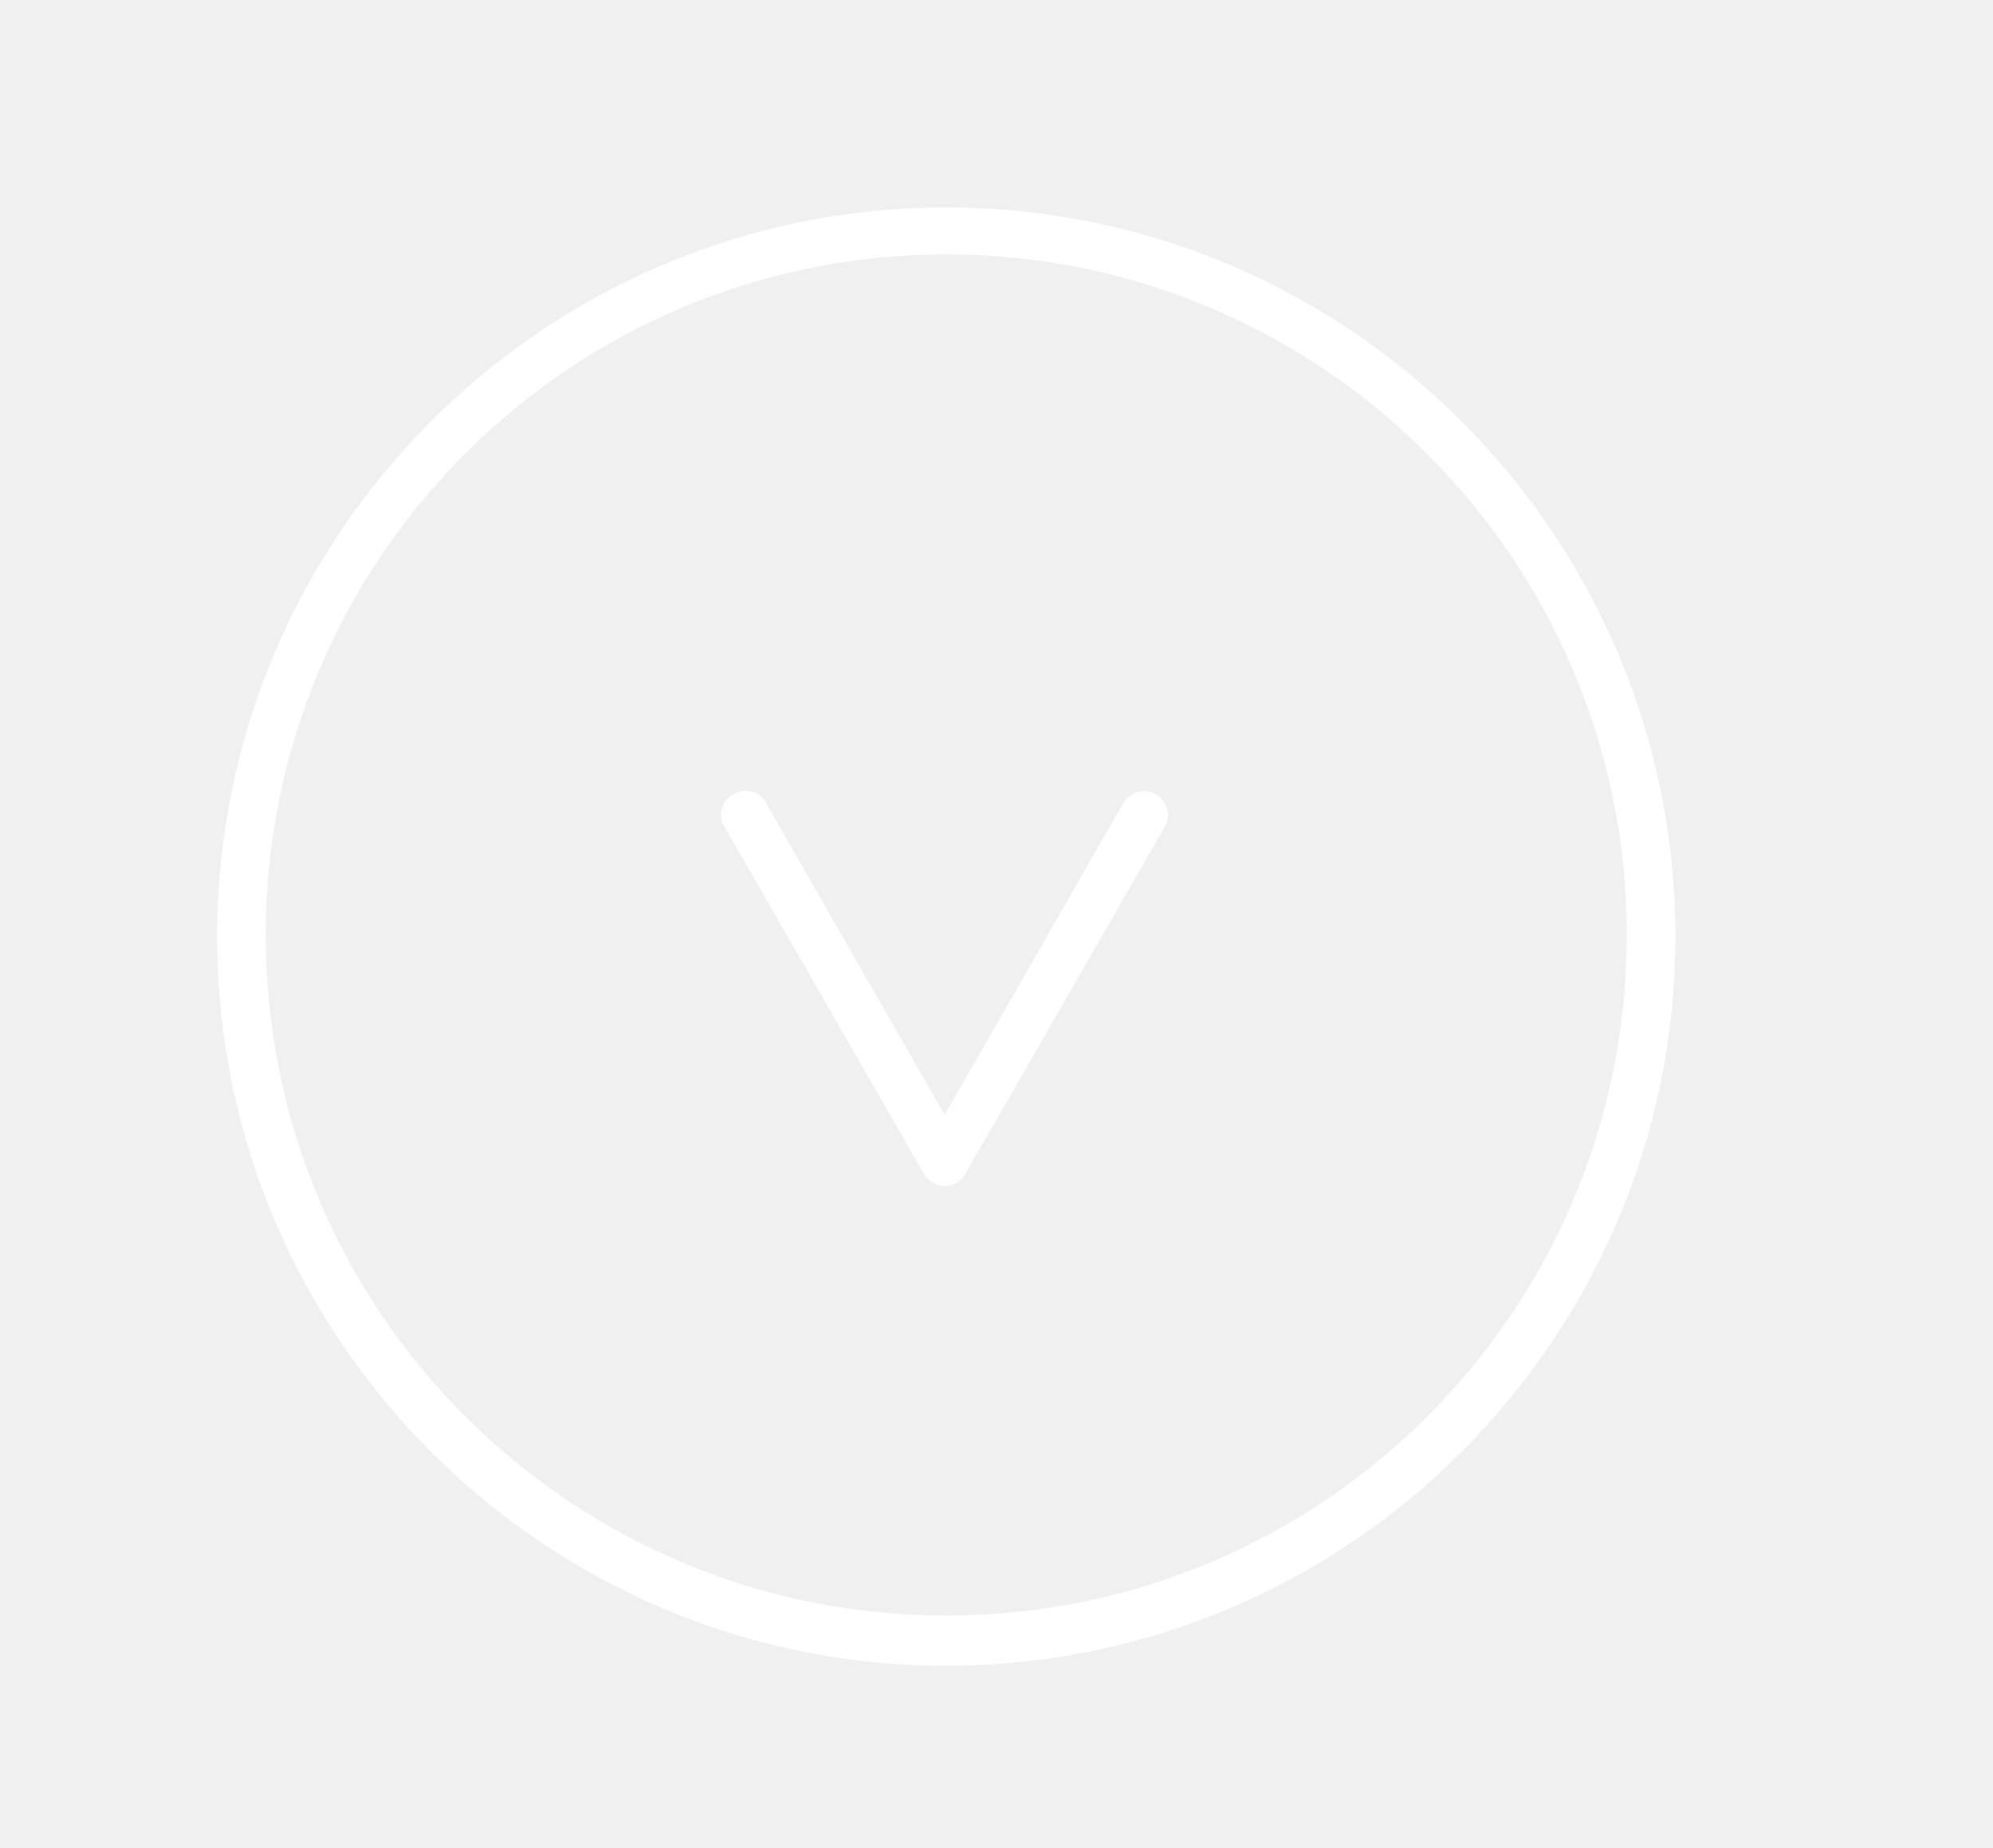
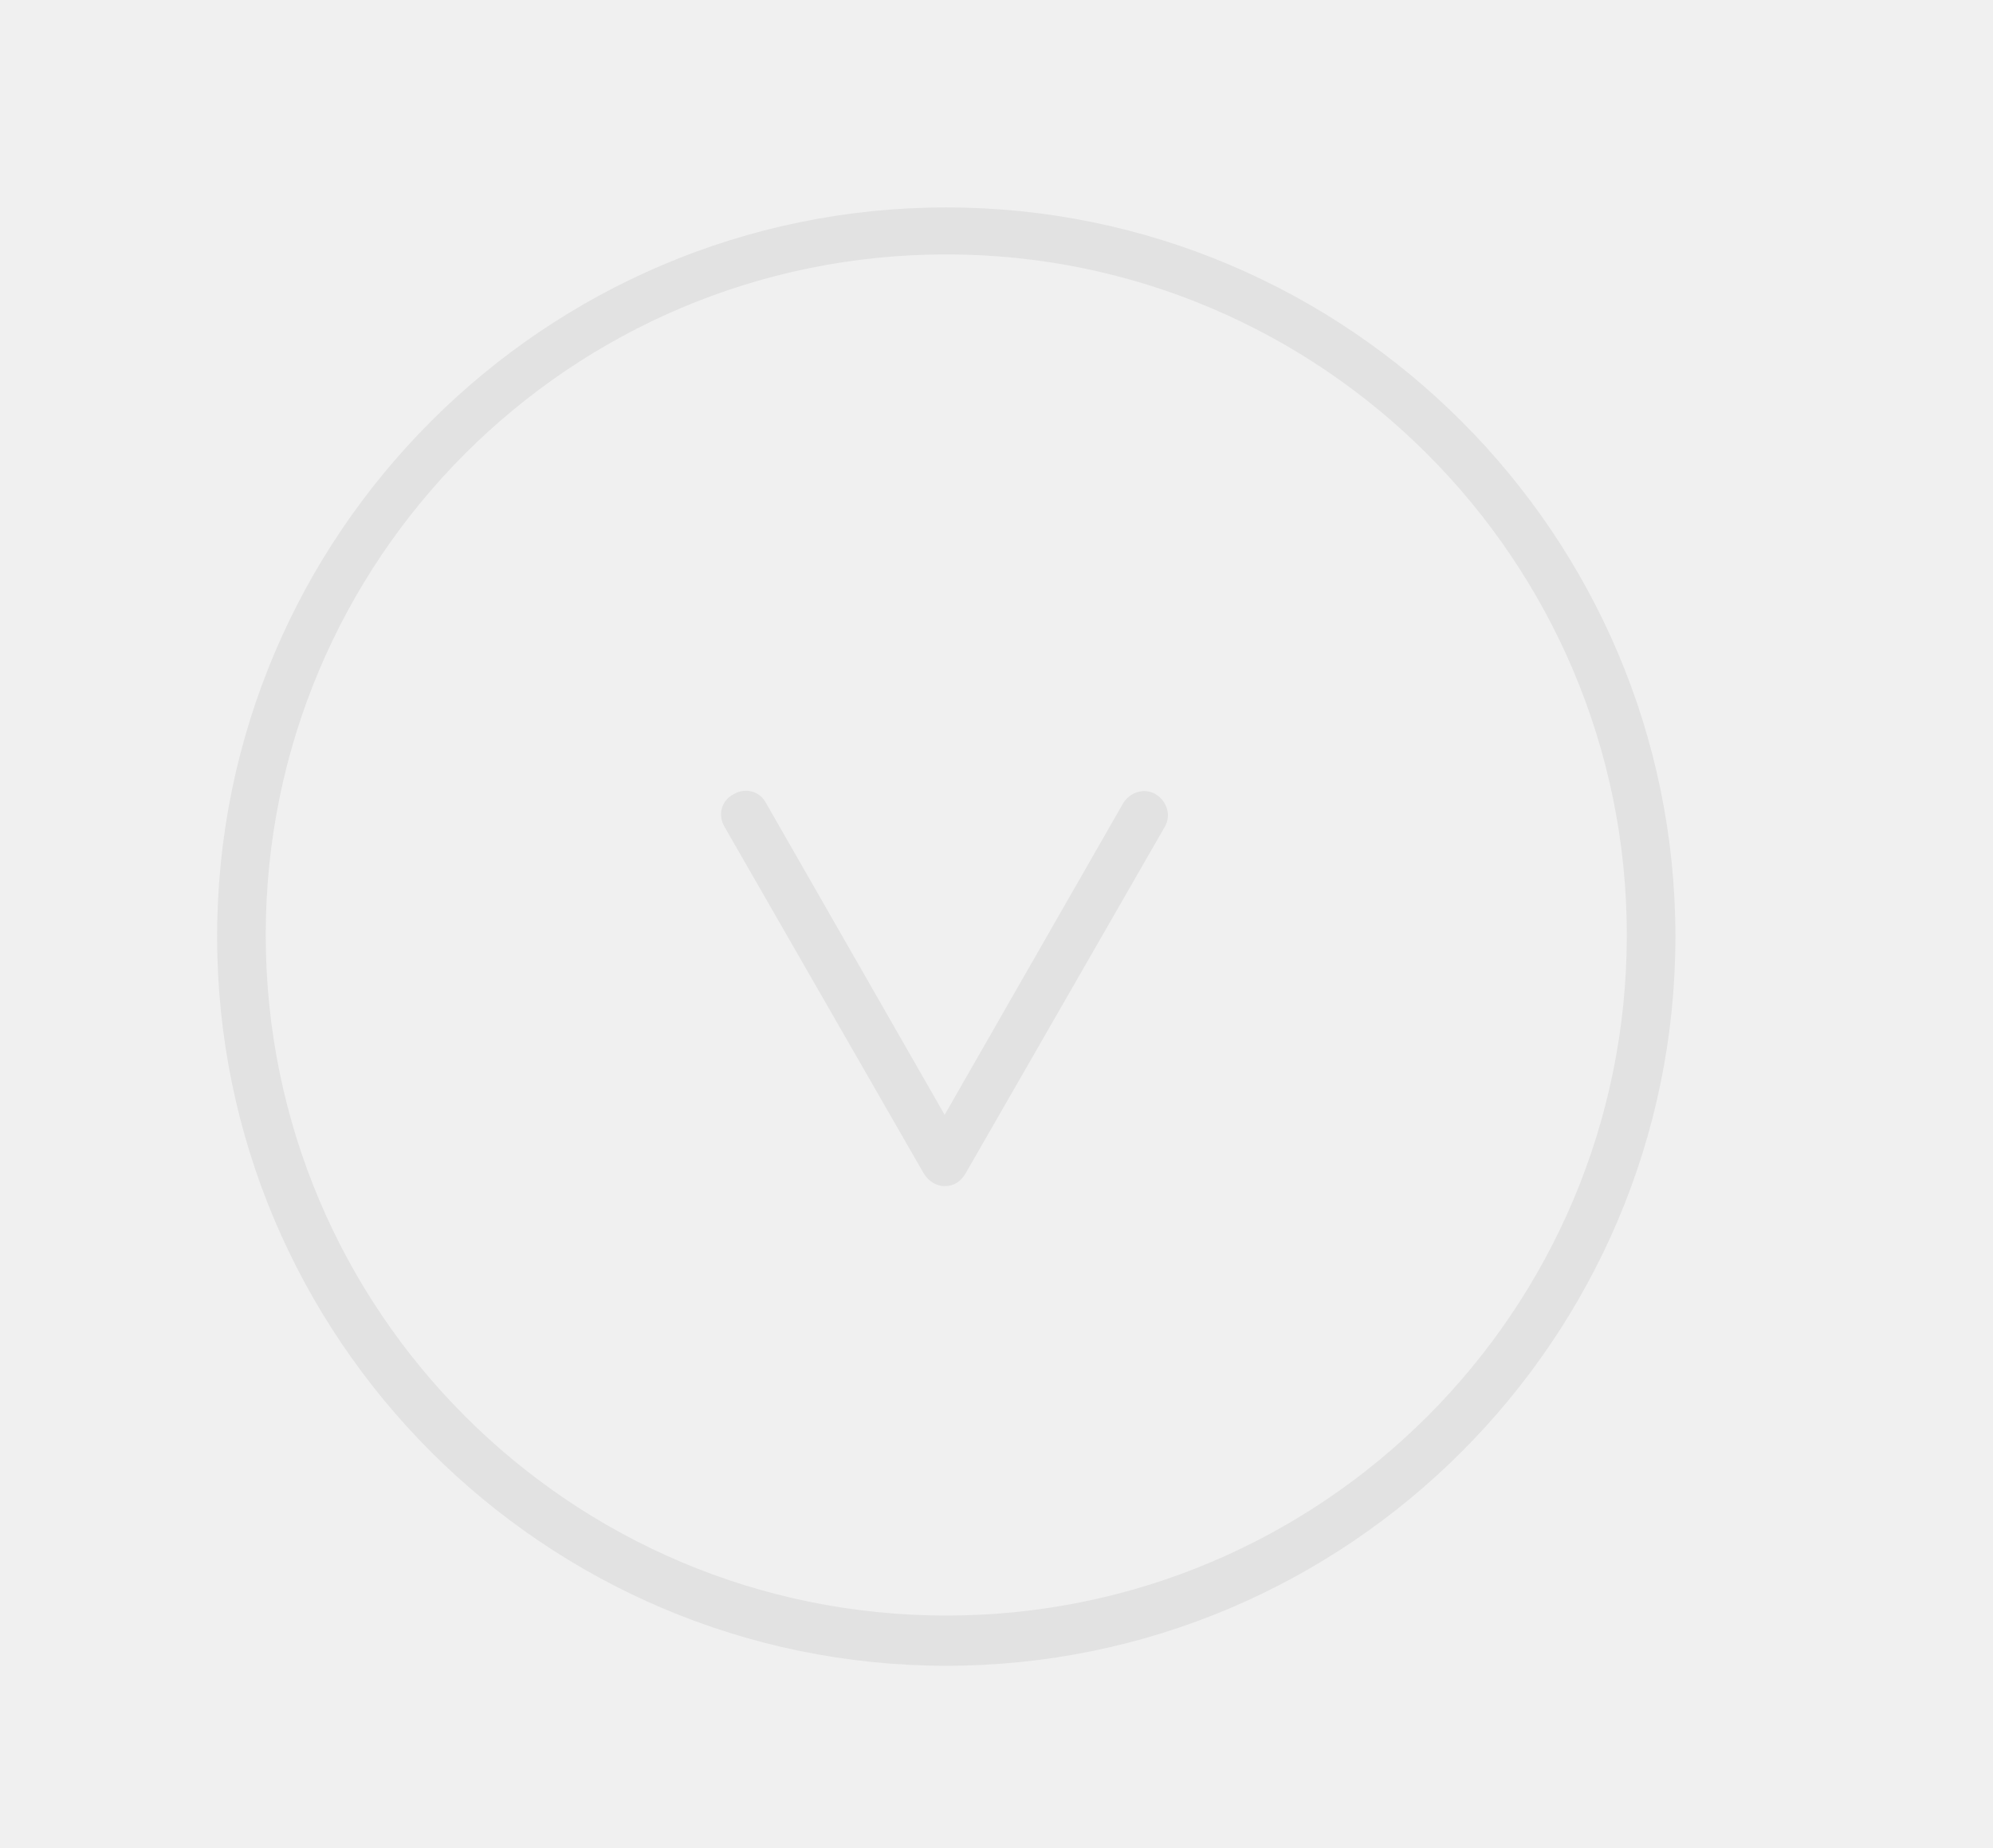
<svg xmlns="http://www.w3.org/2000/svg" version="1.1" id="Calque_1" x="0px" y="0px" viewBox="0 0 123 114" style="enable-background:new 0 0 123 114;" xml:space="preserve">
  <style type="text/css">
- 	.st0{fill:#FFFFFF;}
+ 	.st0{fill:#e2e2e2;}
</style>
  <path class="st0" d="M58.4,102.8c-24.8,0-45-20.2-45-45s20.2-45,45-45s45,20.2,45,45S83.2,102.8,58.4,102.8z M58.4,15.7  c-23.2,0-42,18.8-42,42s18.8,42,42,42s42-18.8,42-42C100.4,34.6,81.6,15.7,58.4,15.7z" />
  <path class="st0" d="M58.3,73.2c-0.5,0-1-0.3-1.3-0.8L44.7,51c-0.4-0.7-0.2-1.6,0.6-2c0.7-0.4,1.6-0.2,2,0.6l11,19.2l11-19.2  c0.4-0.7,1.3-1,2-0.6s1,1.3,0.6,2L59.6,72.4C59.3,72.9,58.9,73.2,58.3,73.2z" />
</svg>
